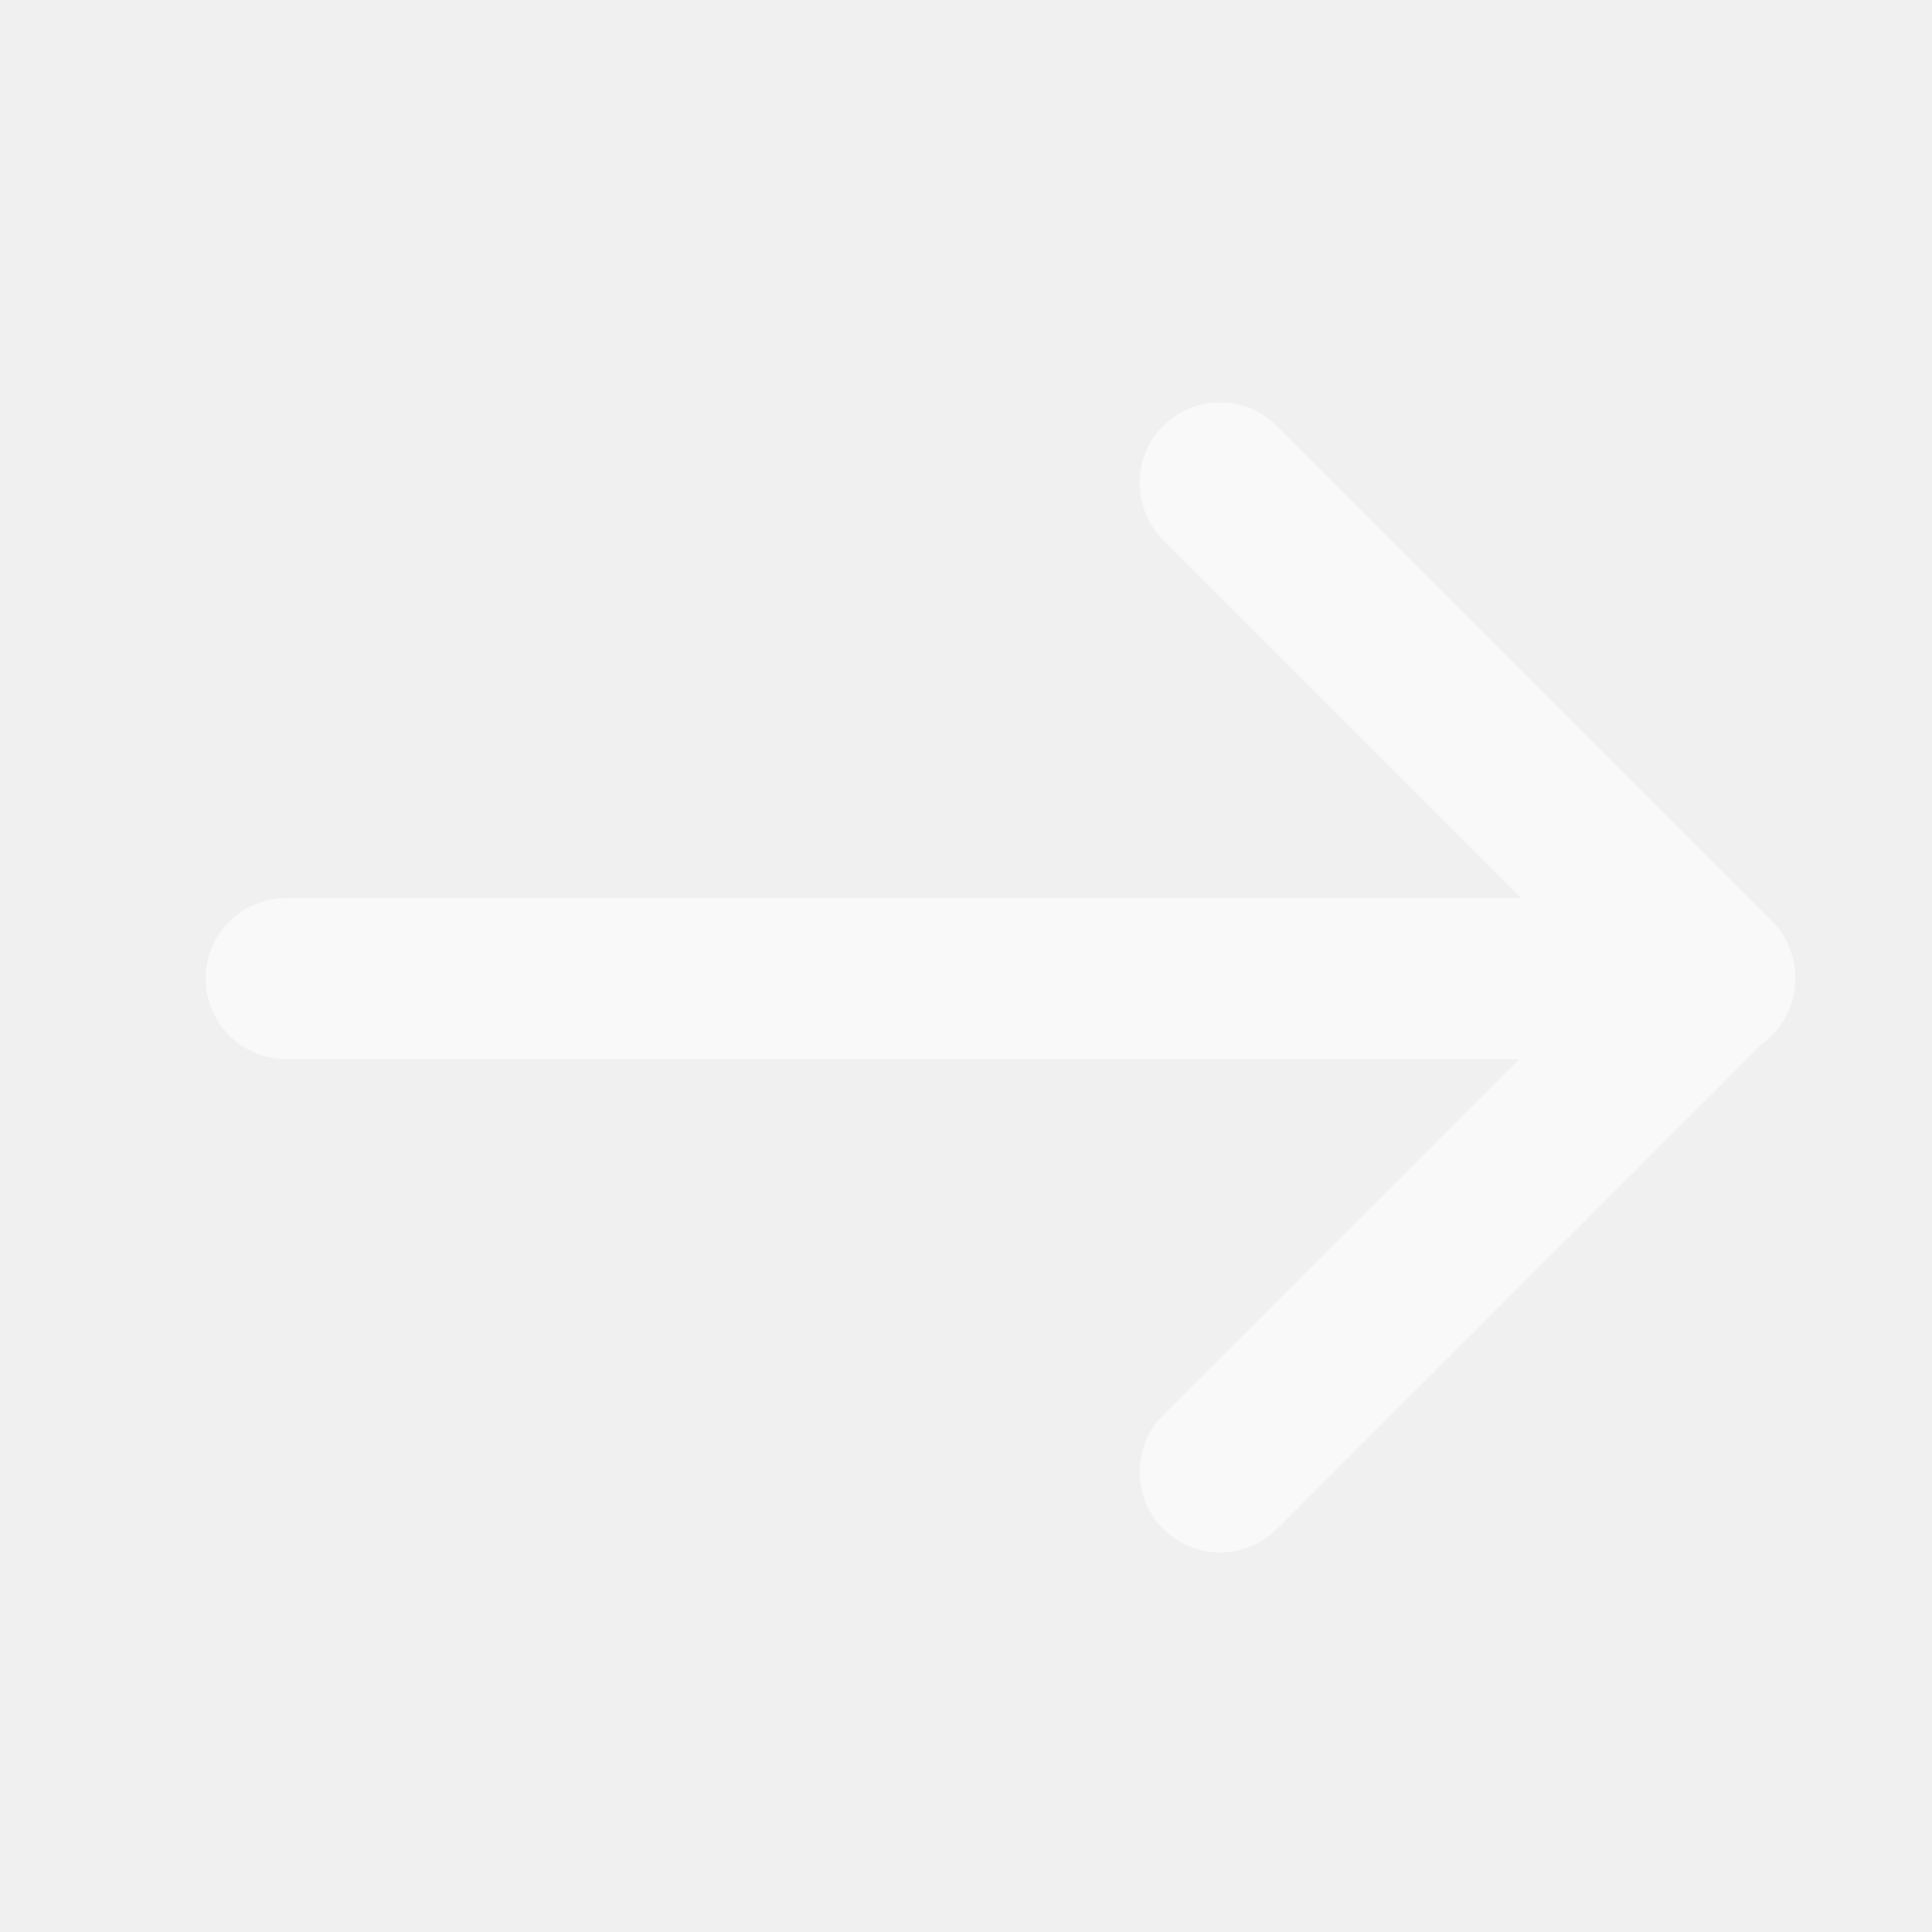
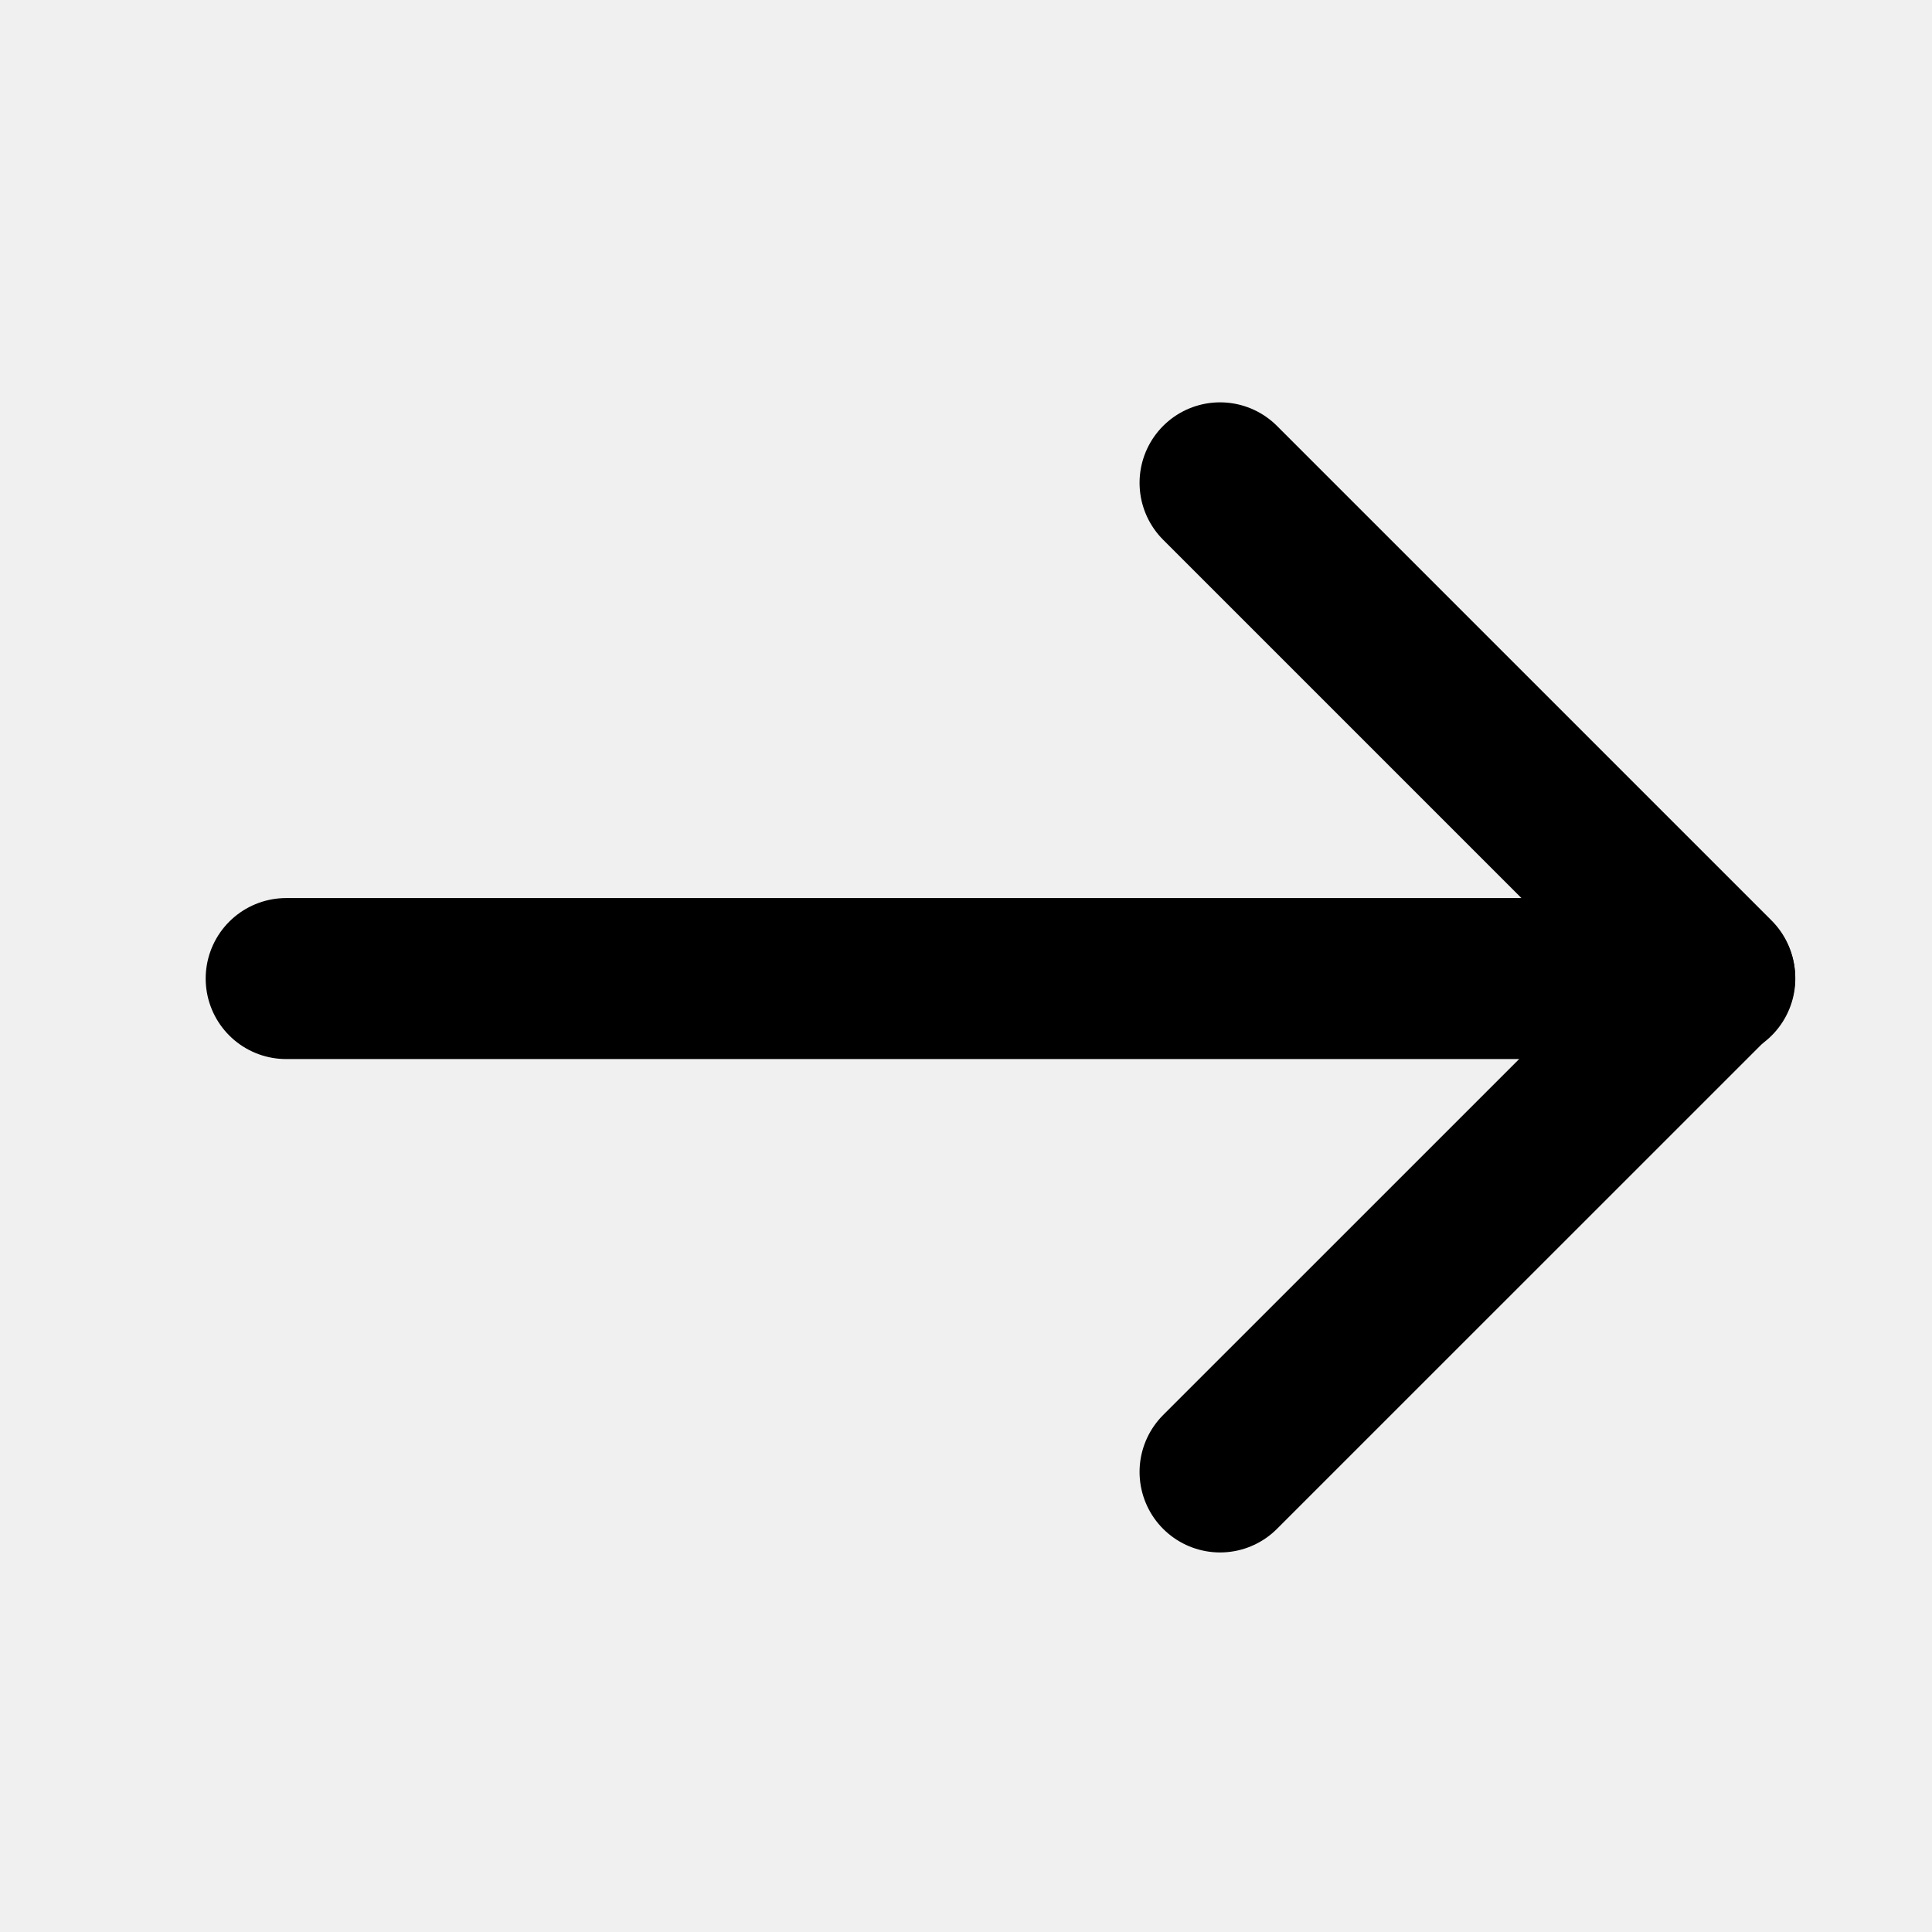
<svg xmlns="http://www.w3.org/2000/svg" width="24" height="24" viewBox="0 0 24 24" fill="none">
-   <g opacity="0.6">
-     <path d="M15.156 5.998L21.3 12.142L15.156 18.285" stroke="white" stroke-width="2" stroke-linecap="round" stroke-linejoin="round" />
-     <path d="M3.555 12.156L21.302 12.156" stroke="white" stroke-width="2" stroke-linecap="round" stroke-linejoin="round" />
+   <g>
+     <path d="M15.156 5.998L21.3 12.142L15.156 18.285" stroke="currentColor" stroke-width="2" stroke-linecap="round" stroke-linejoin="round" />
+     <path d="M3.555 12.156L21.302 12.156" stroke="currentColor" stroke-width="2" stroke-linecap="round" stroke-linejoin="round" />
  </g>
</svg>
